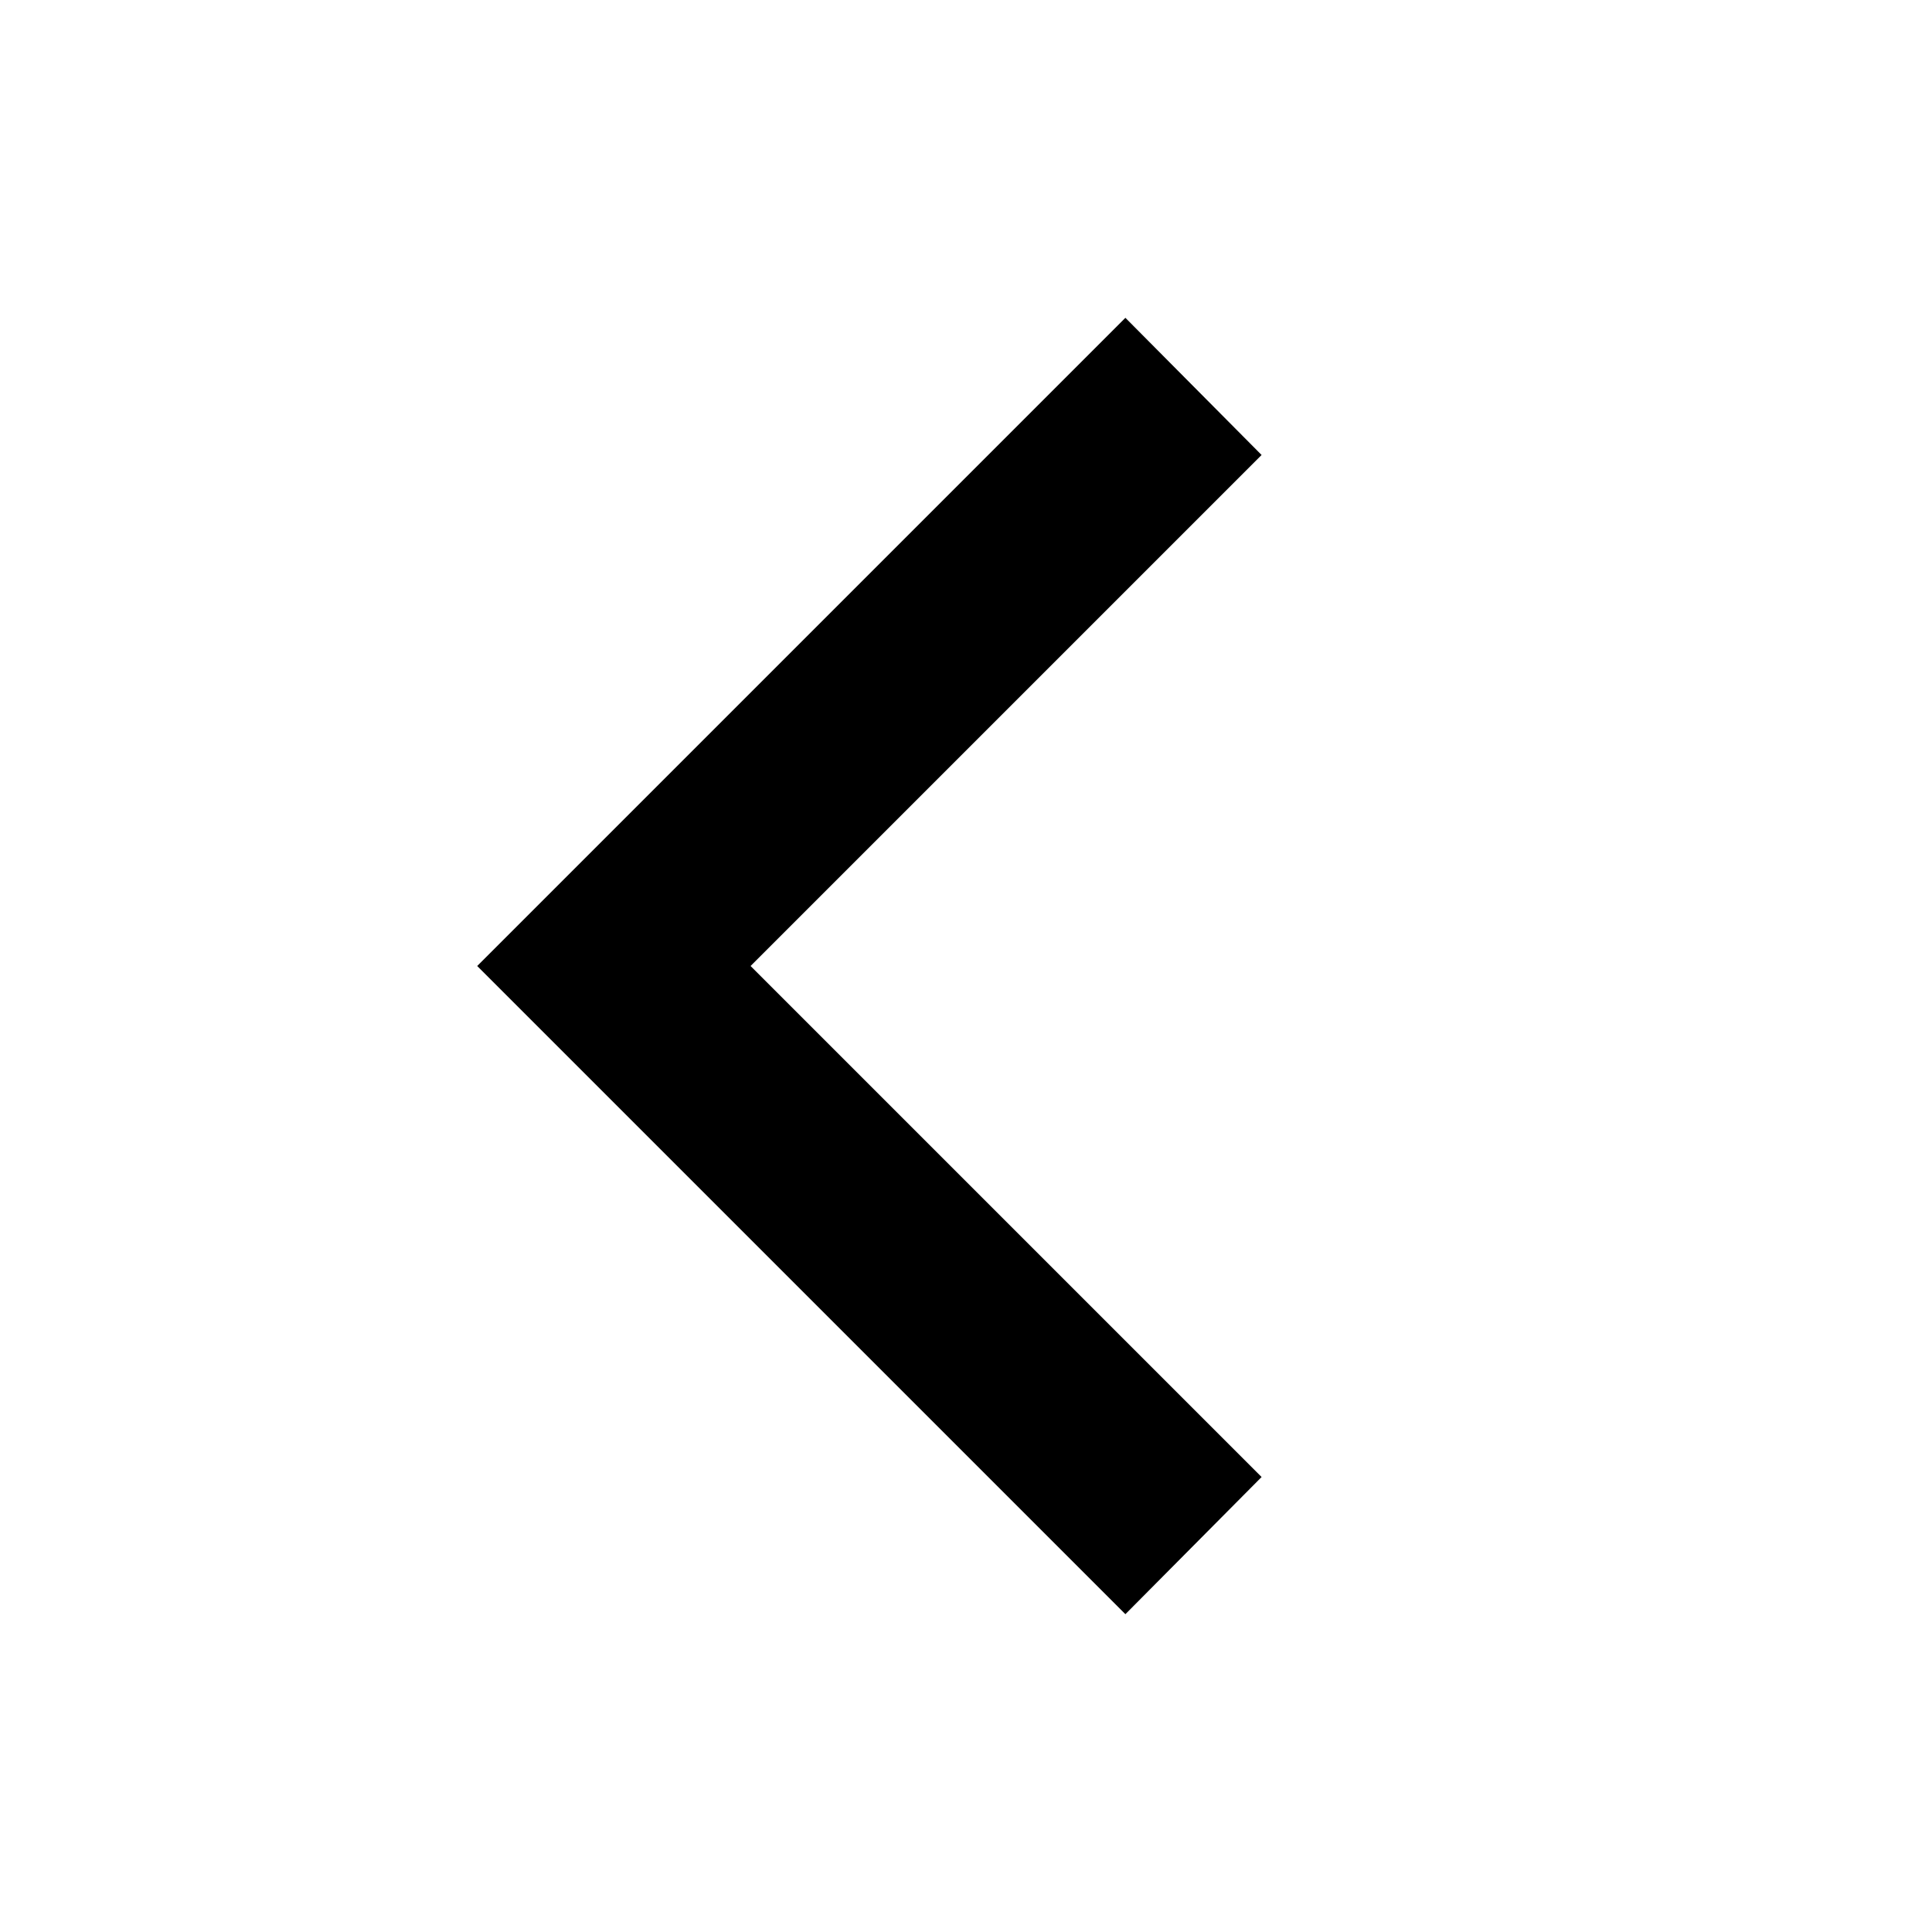
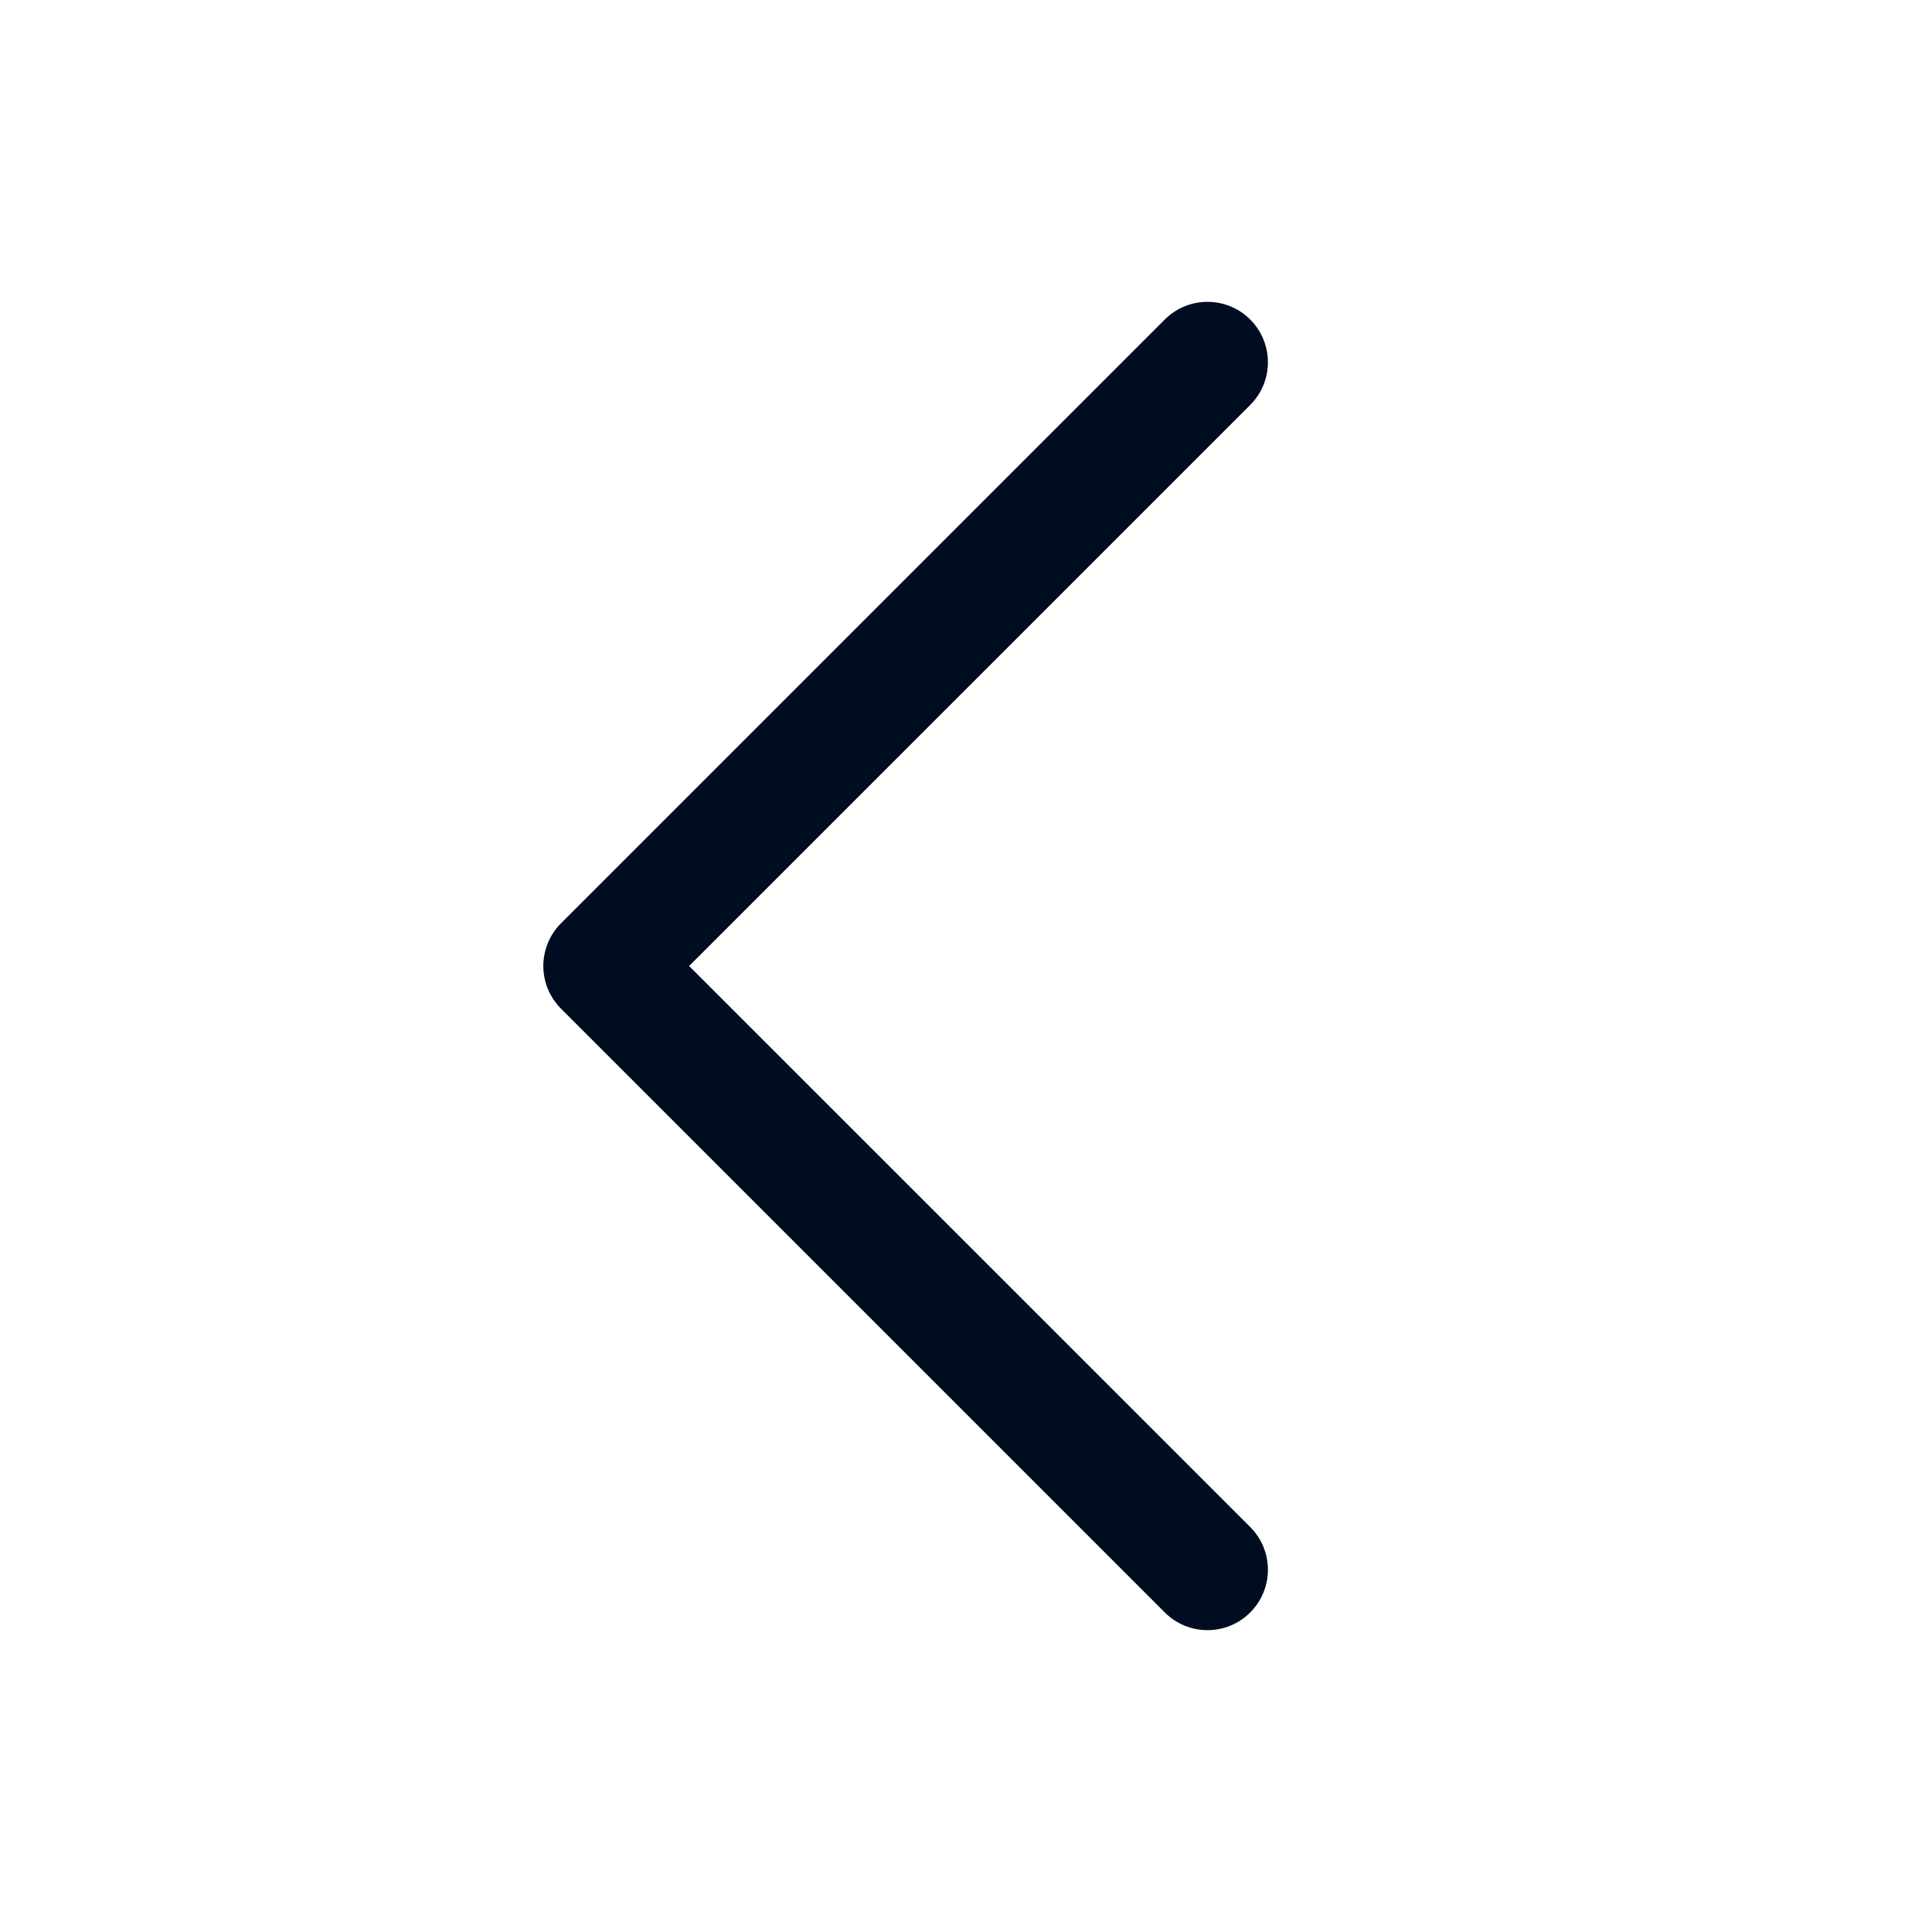
- <svg xmlns="http://www.w3.org/2000/svg" fill="none" height="20" viewBox="0 0 20 20" width="20" aria-hidden="true">
-   <path fill-rule="evenodd" clip-rule="evenodd" d="M7.77 10L13.06 4.71L11.65 3.29L4.94 10L11.65 16.71L13.06 15.29L7.77 10Z" fill="currentColor" />
+ <svg xmlns="http://www.w3.org/2000/svg" width="256" height="256" fill="#000c1f" viewBox="0 0 256 256">
+   <path d="M165.66,202.34a8,8,0,0,1-11.32,11.32l-80-80a8,8,0,0,1,0-11.32l80-80a8,8,0,0,1,11.32,11.32L91.31,128Z" />
</svg>
